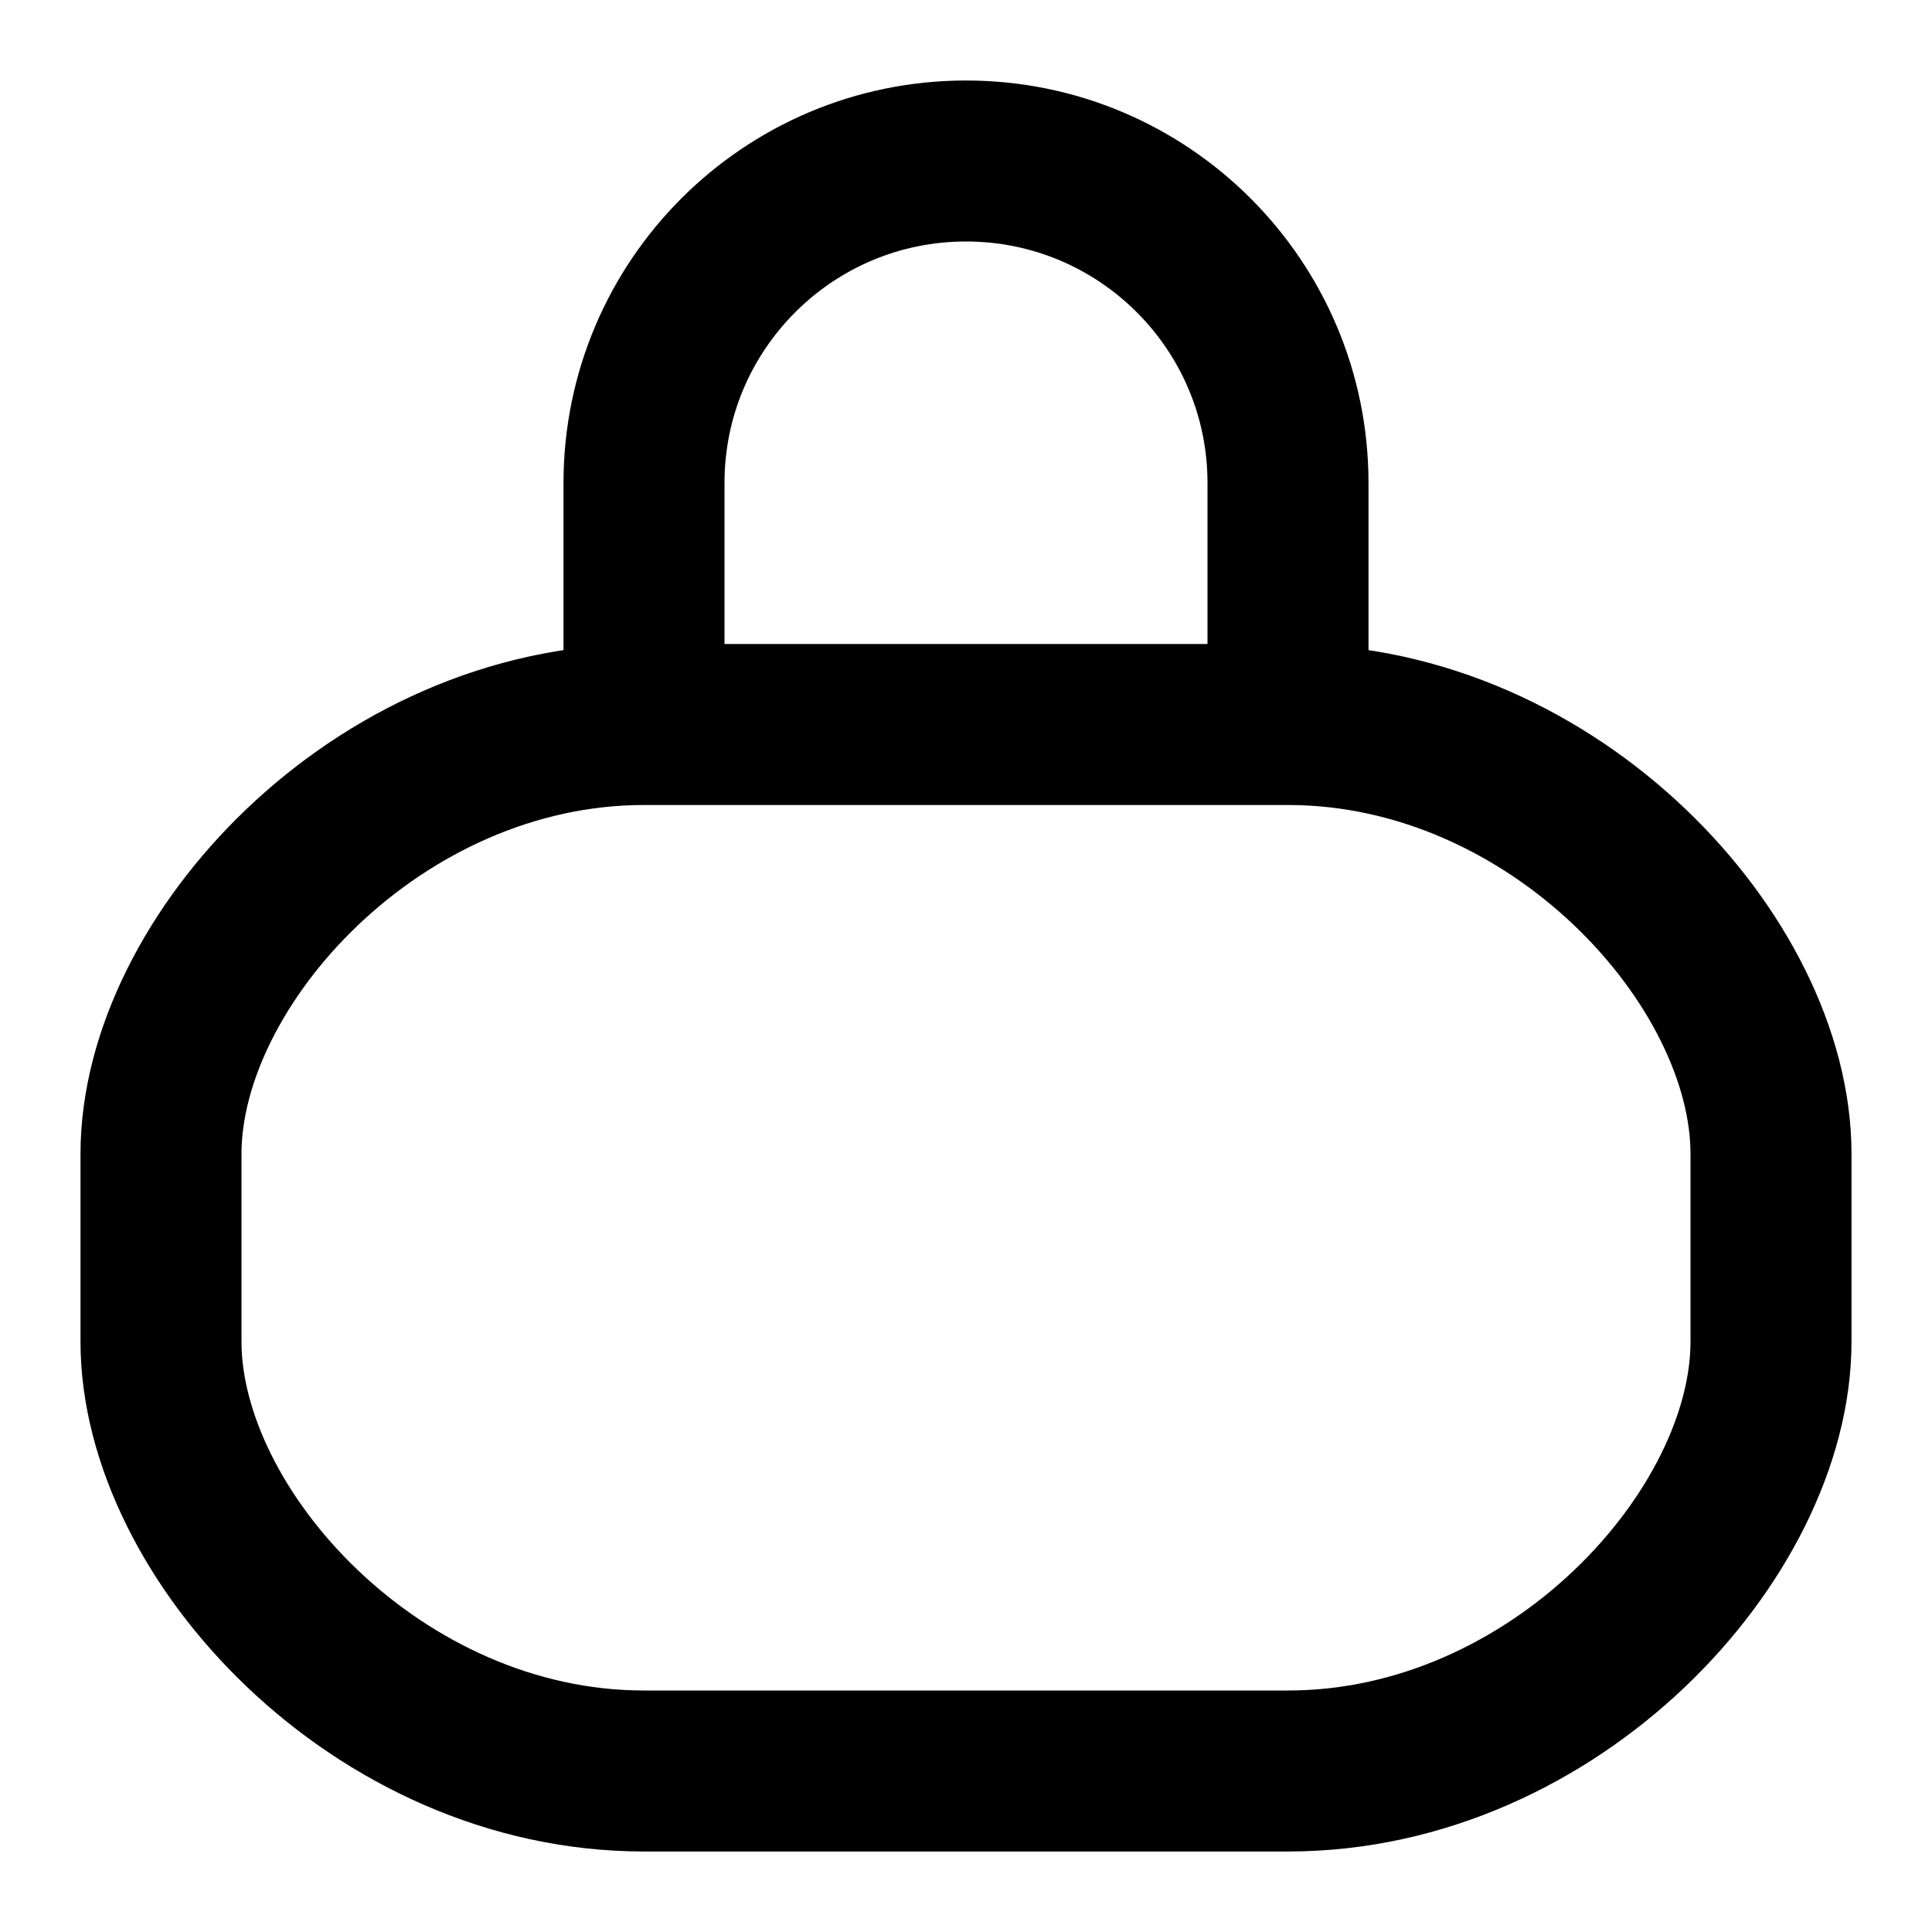
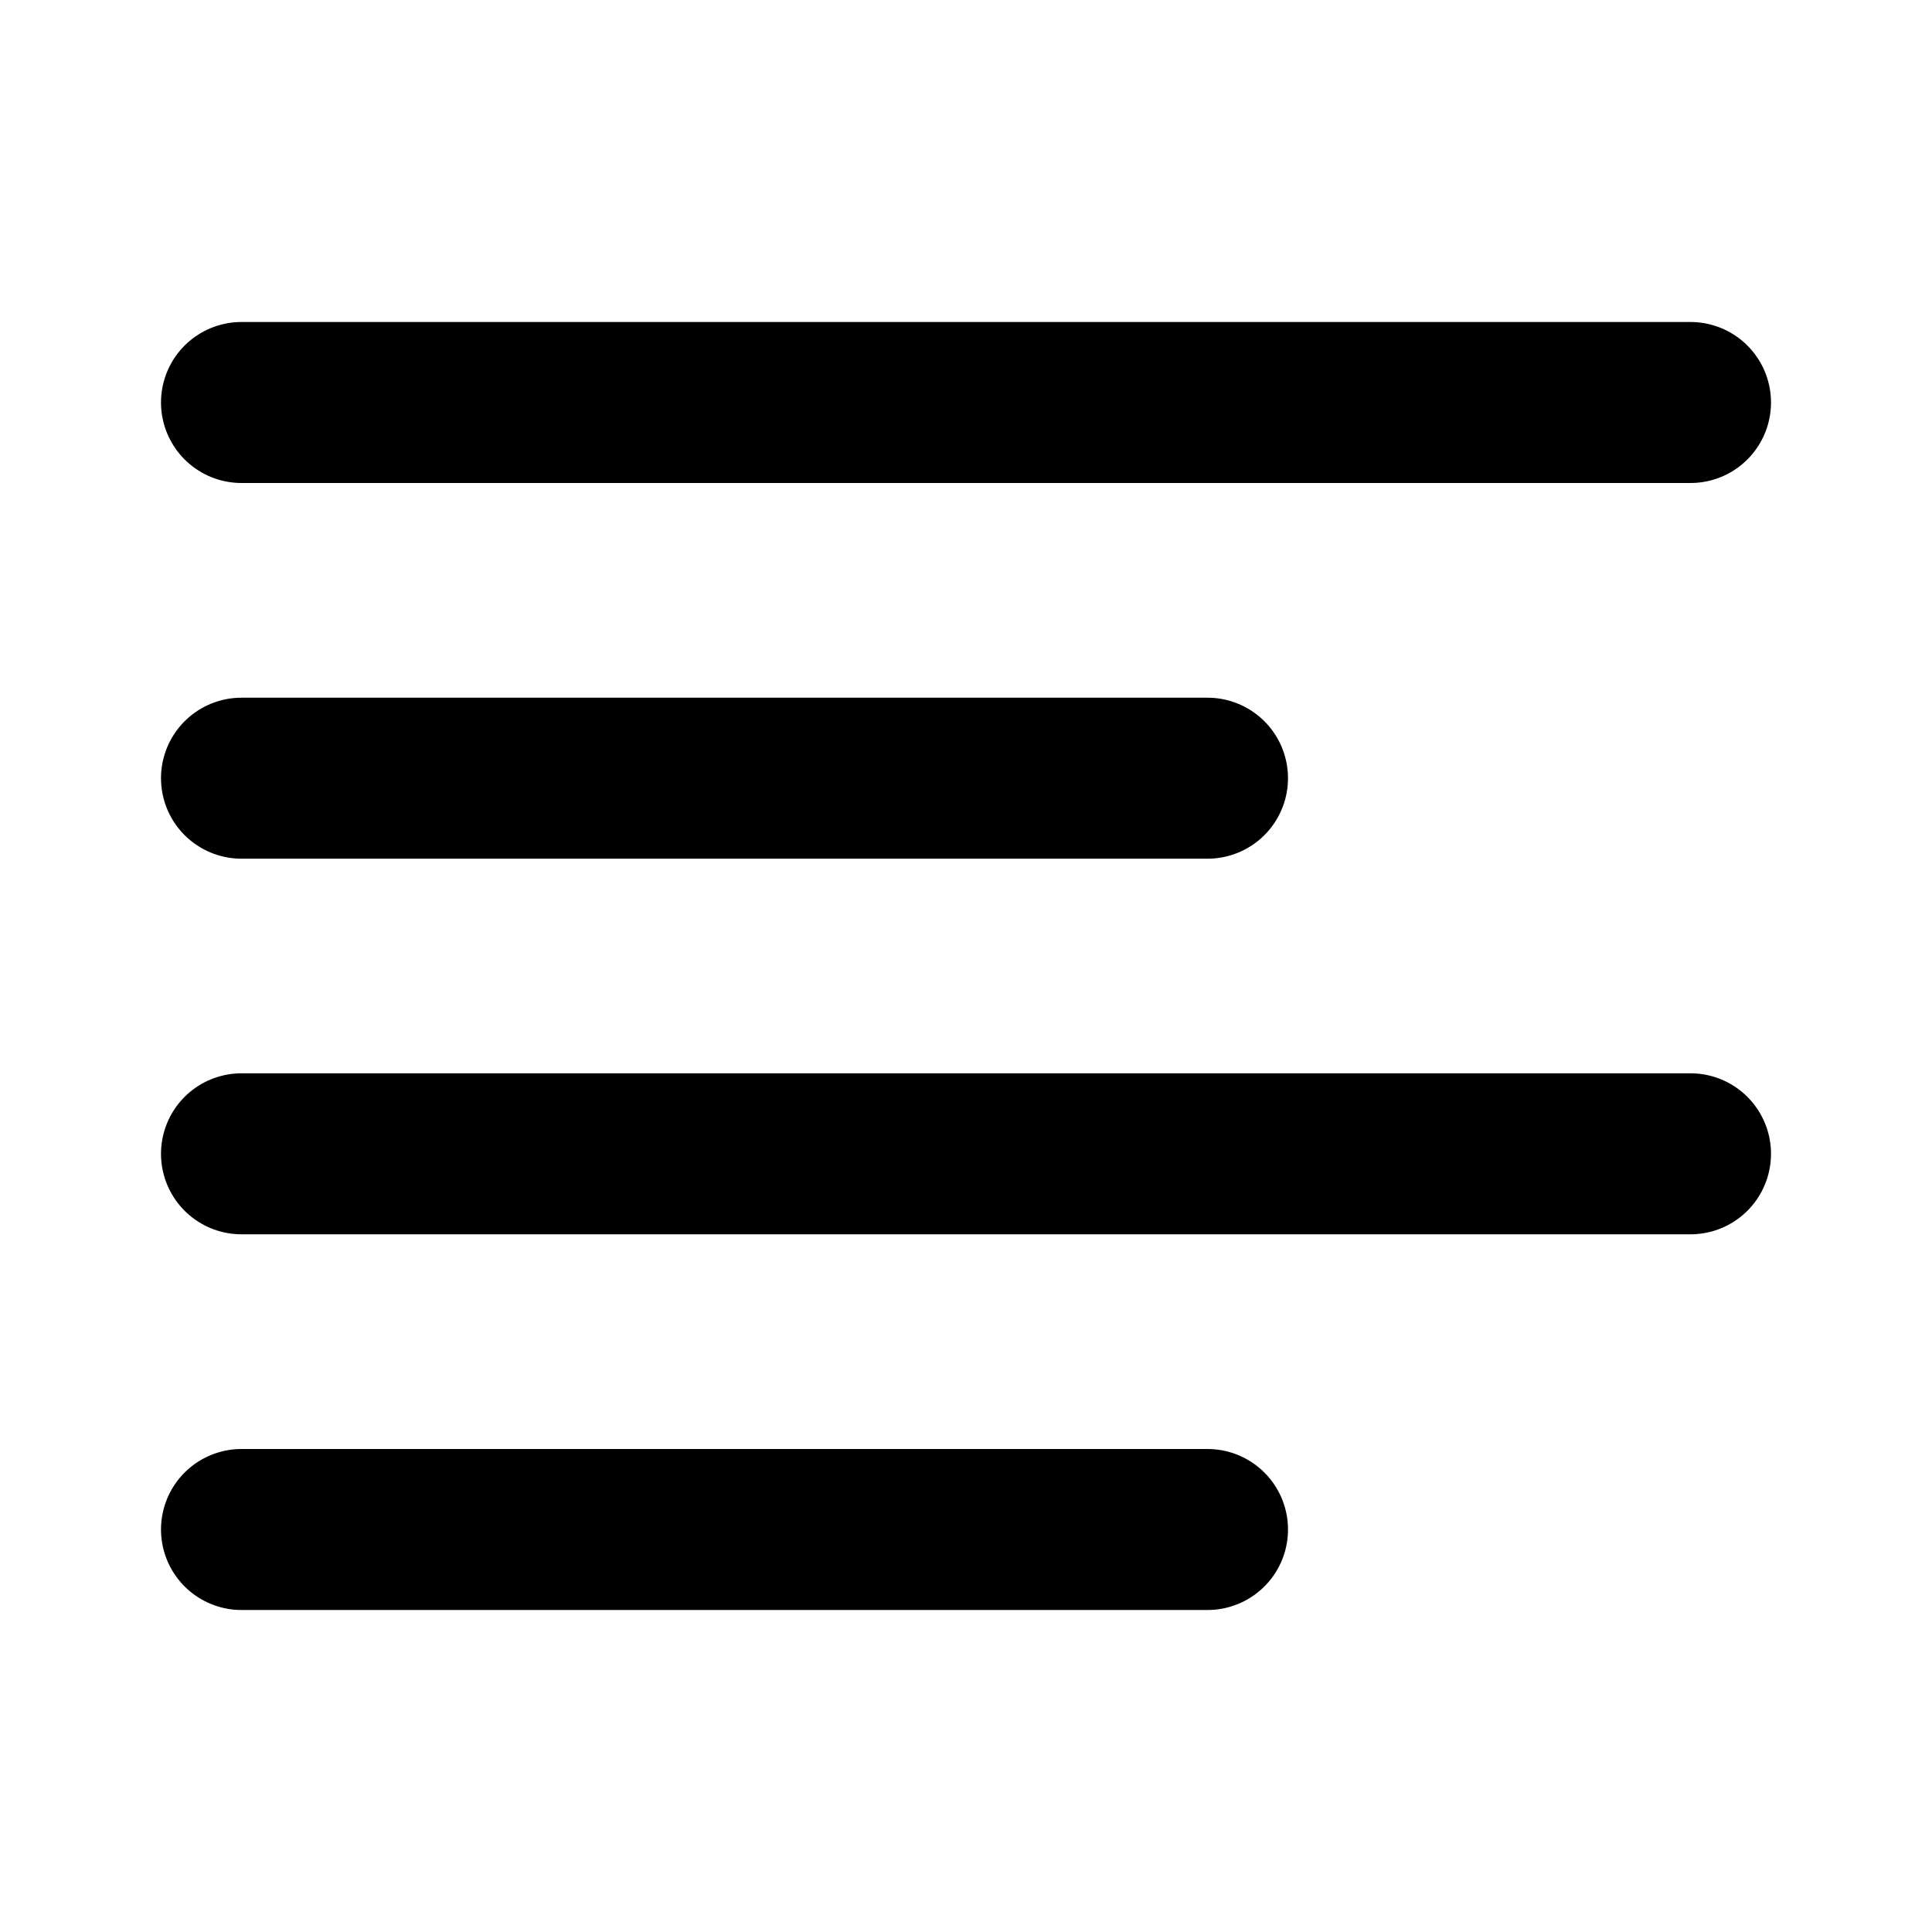
<svg xmlns="http://www.w3.org/2000/svg" width="24" height="24" viewBox="0 0 24 24" fill="none" stroke="currentColor" stroke-width="2" stroke-linecap="round" stroke-linejoin="round">
-   <path d="M16 9H8m8 0c3.314 0 6 2.94 6 5.333v2.334C22 19.06 19.314 22 16 22H8c-3.314 0-6-2.94-6-5.333v-2.334C2 11.94 4.686 9 8 9m8 0V6a4 4 0 0 0-8 0v3" />
+   <path d="M3 5h18M3 9.667h12M3 14.333h18M3 19h12" />
</svg>
